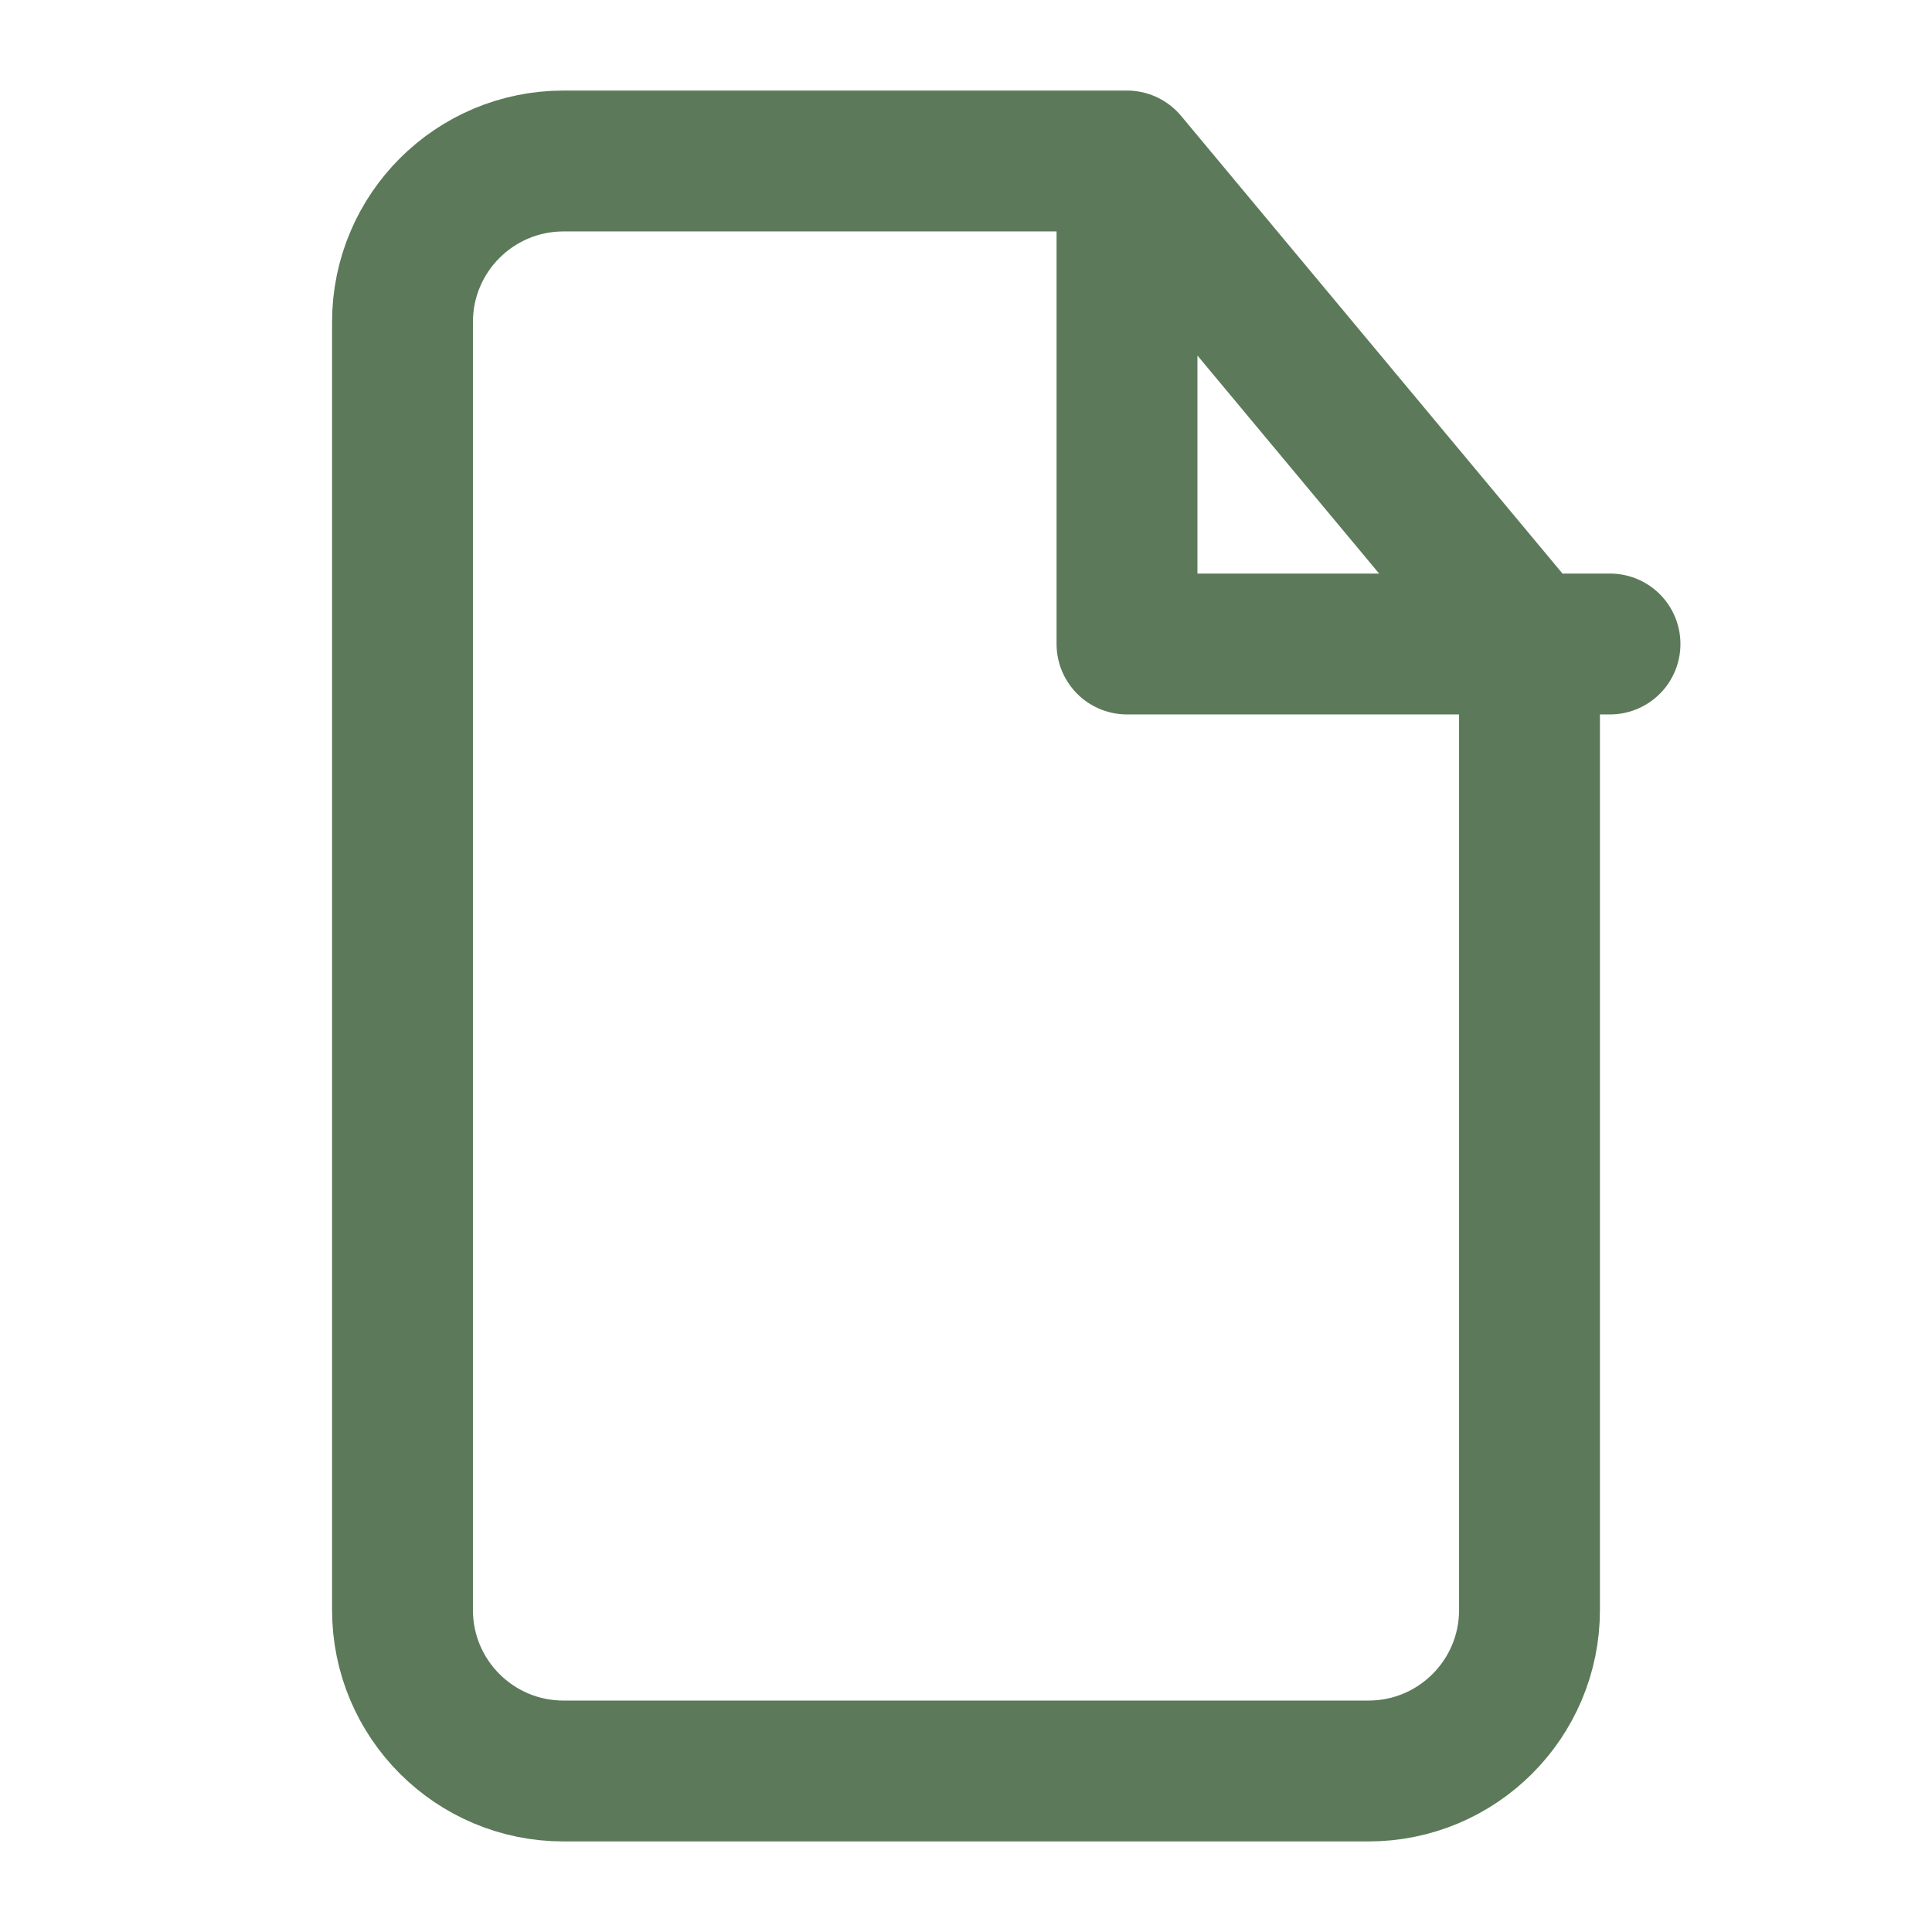
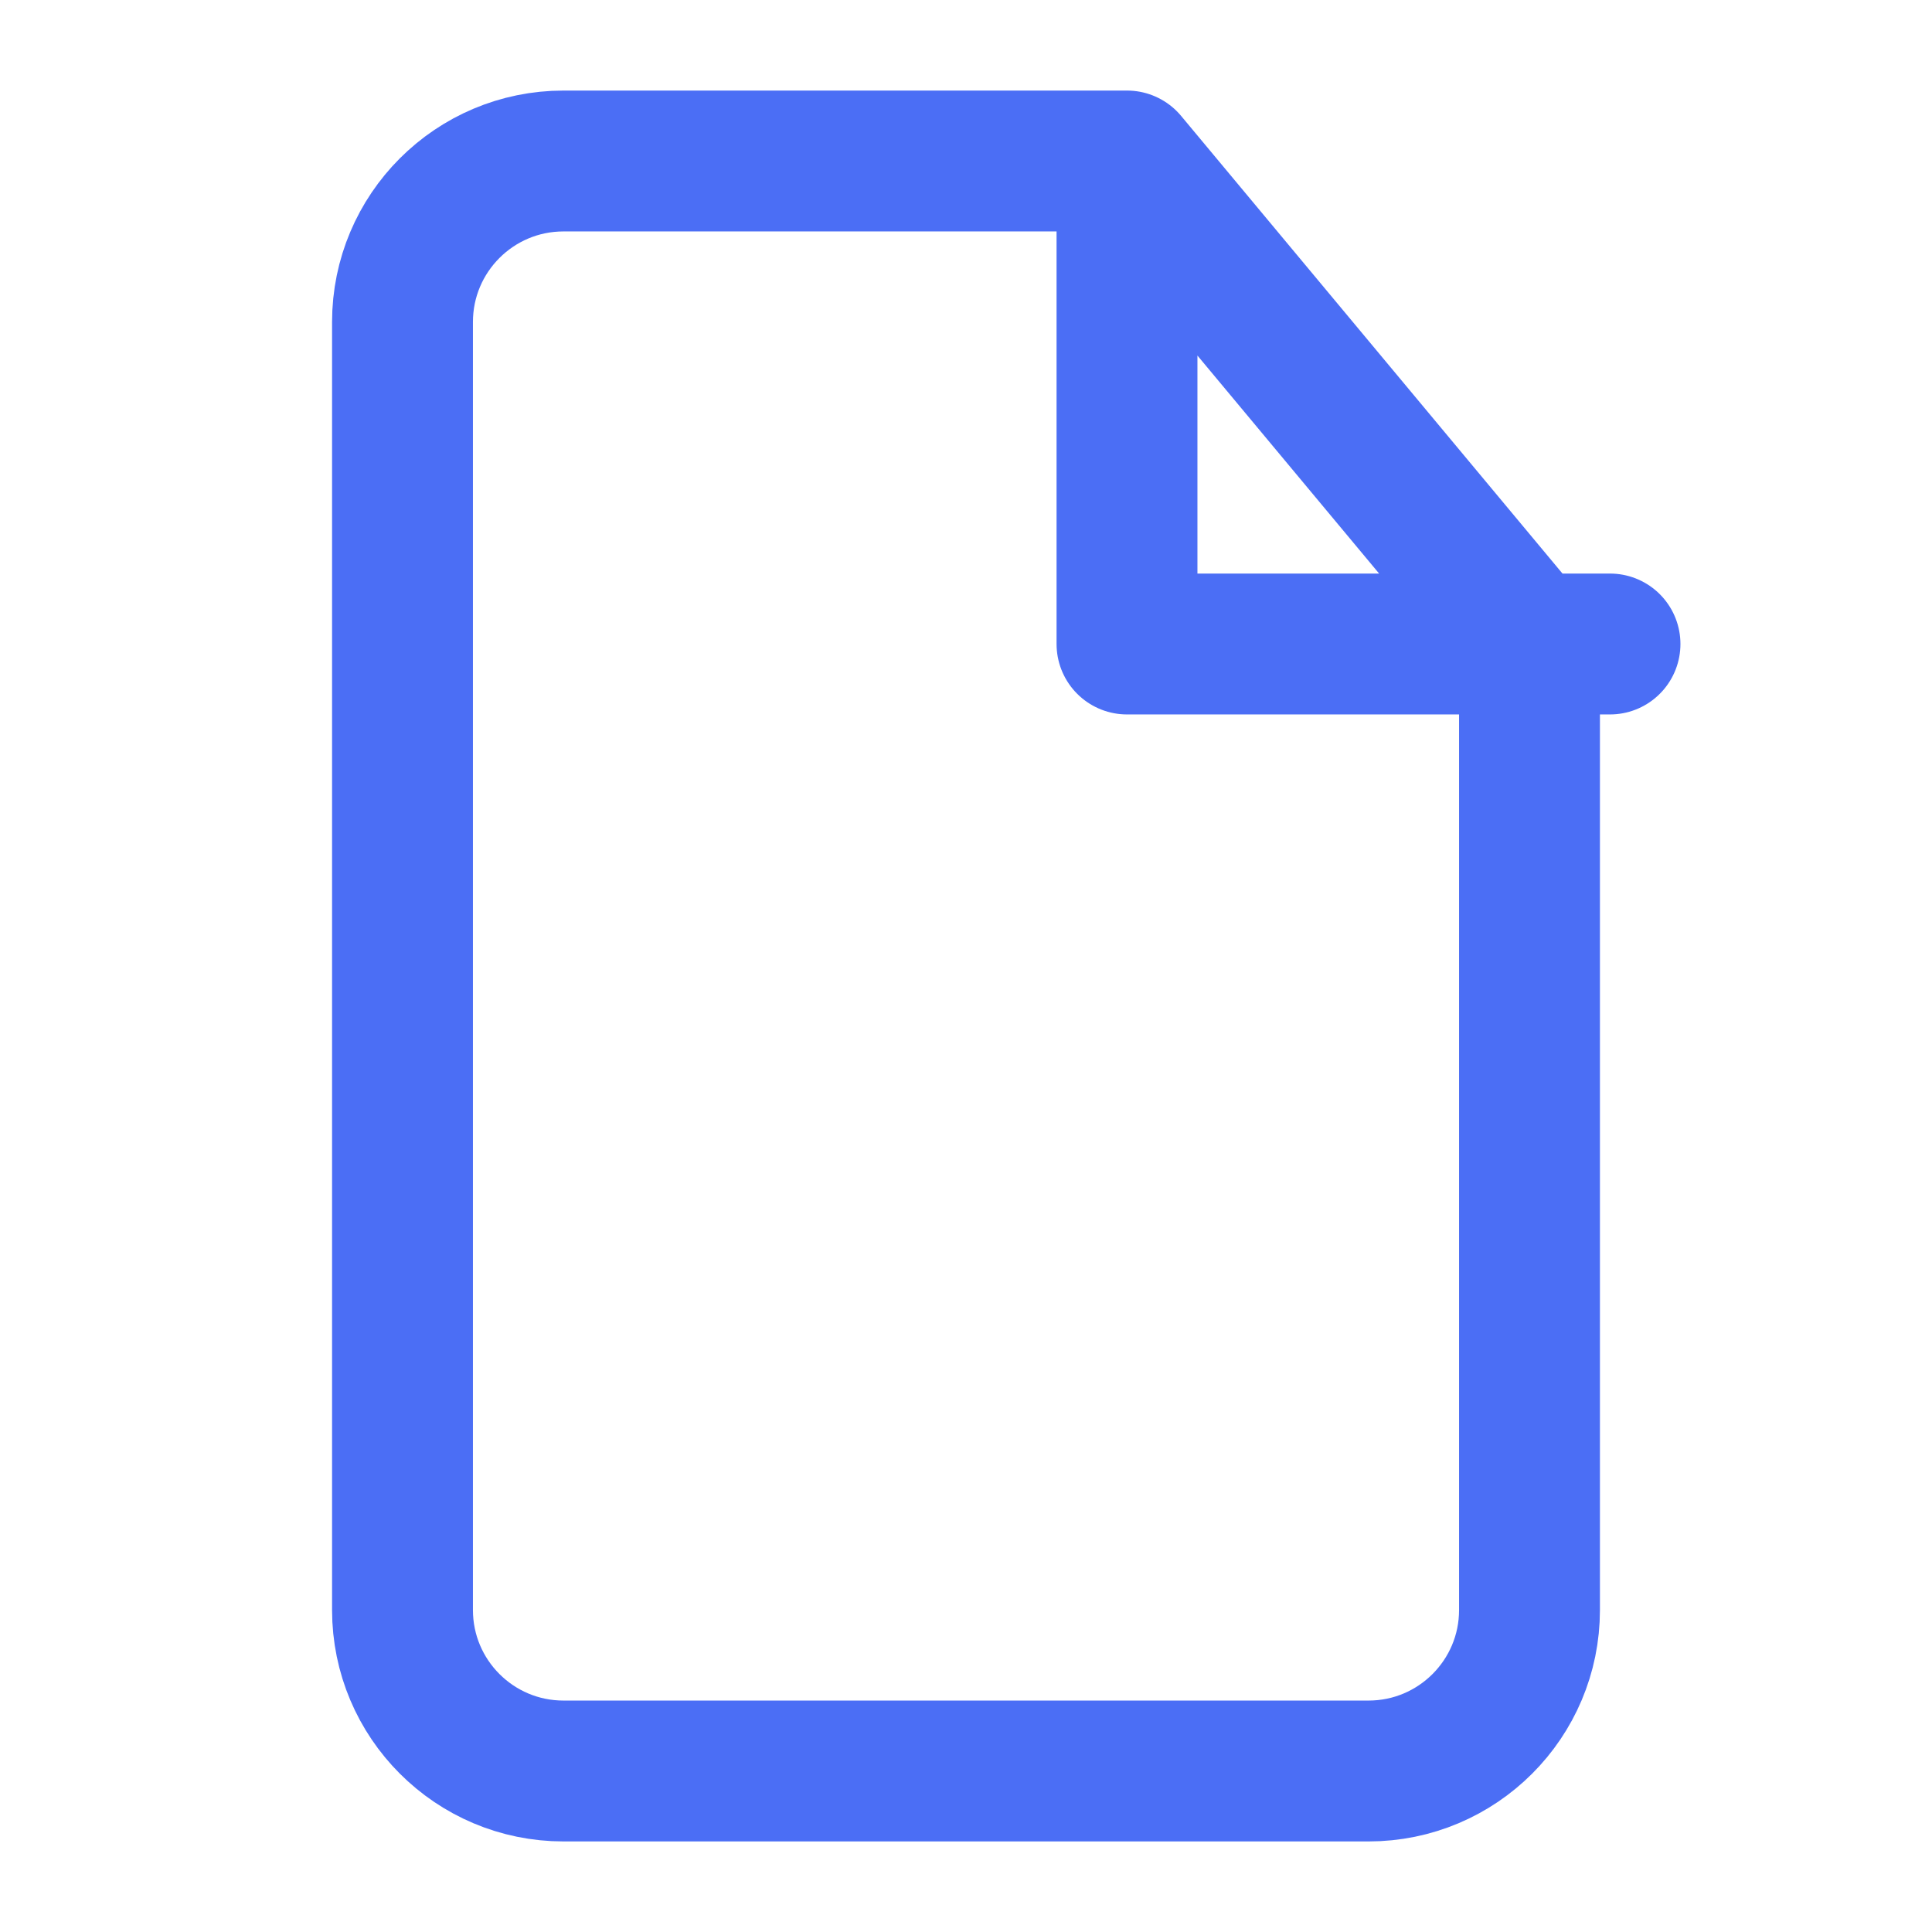
- <svg xmlns="http://www.w3.org/2000/svg" viewBox="0 0 24 24" fill="none" stroke="#5C7A5A" stroke-width="1.75" stroke-linecap="round" stroke-linejoin="round">
+ <svg xmlns="http://www.w3.org/2000/svg" viewBox="0 0 24 24" fill="none" stroke="#4B6EF5" stroke-width="1.75" stroke-linecap="round" stroke-linejoin="round">
  <path d="M14 2H7a2 2 0 0 0-2 2v16a2 2 0 0 0 2 2h10a2 2 0 0 0 2-2V8zM14 2v6h6" />
</svg>
